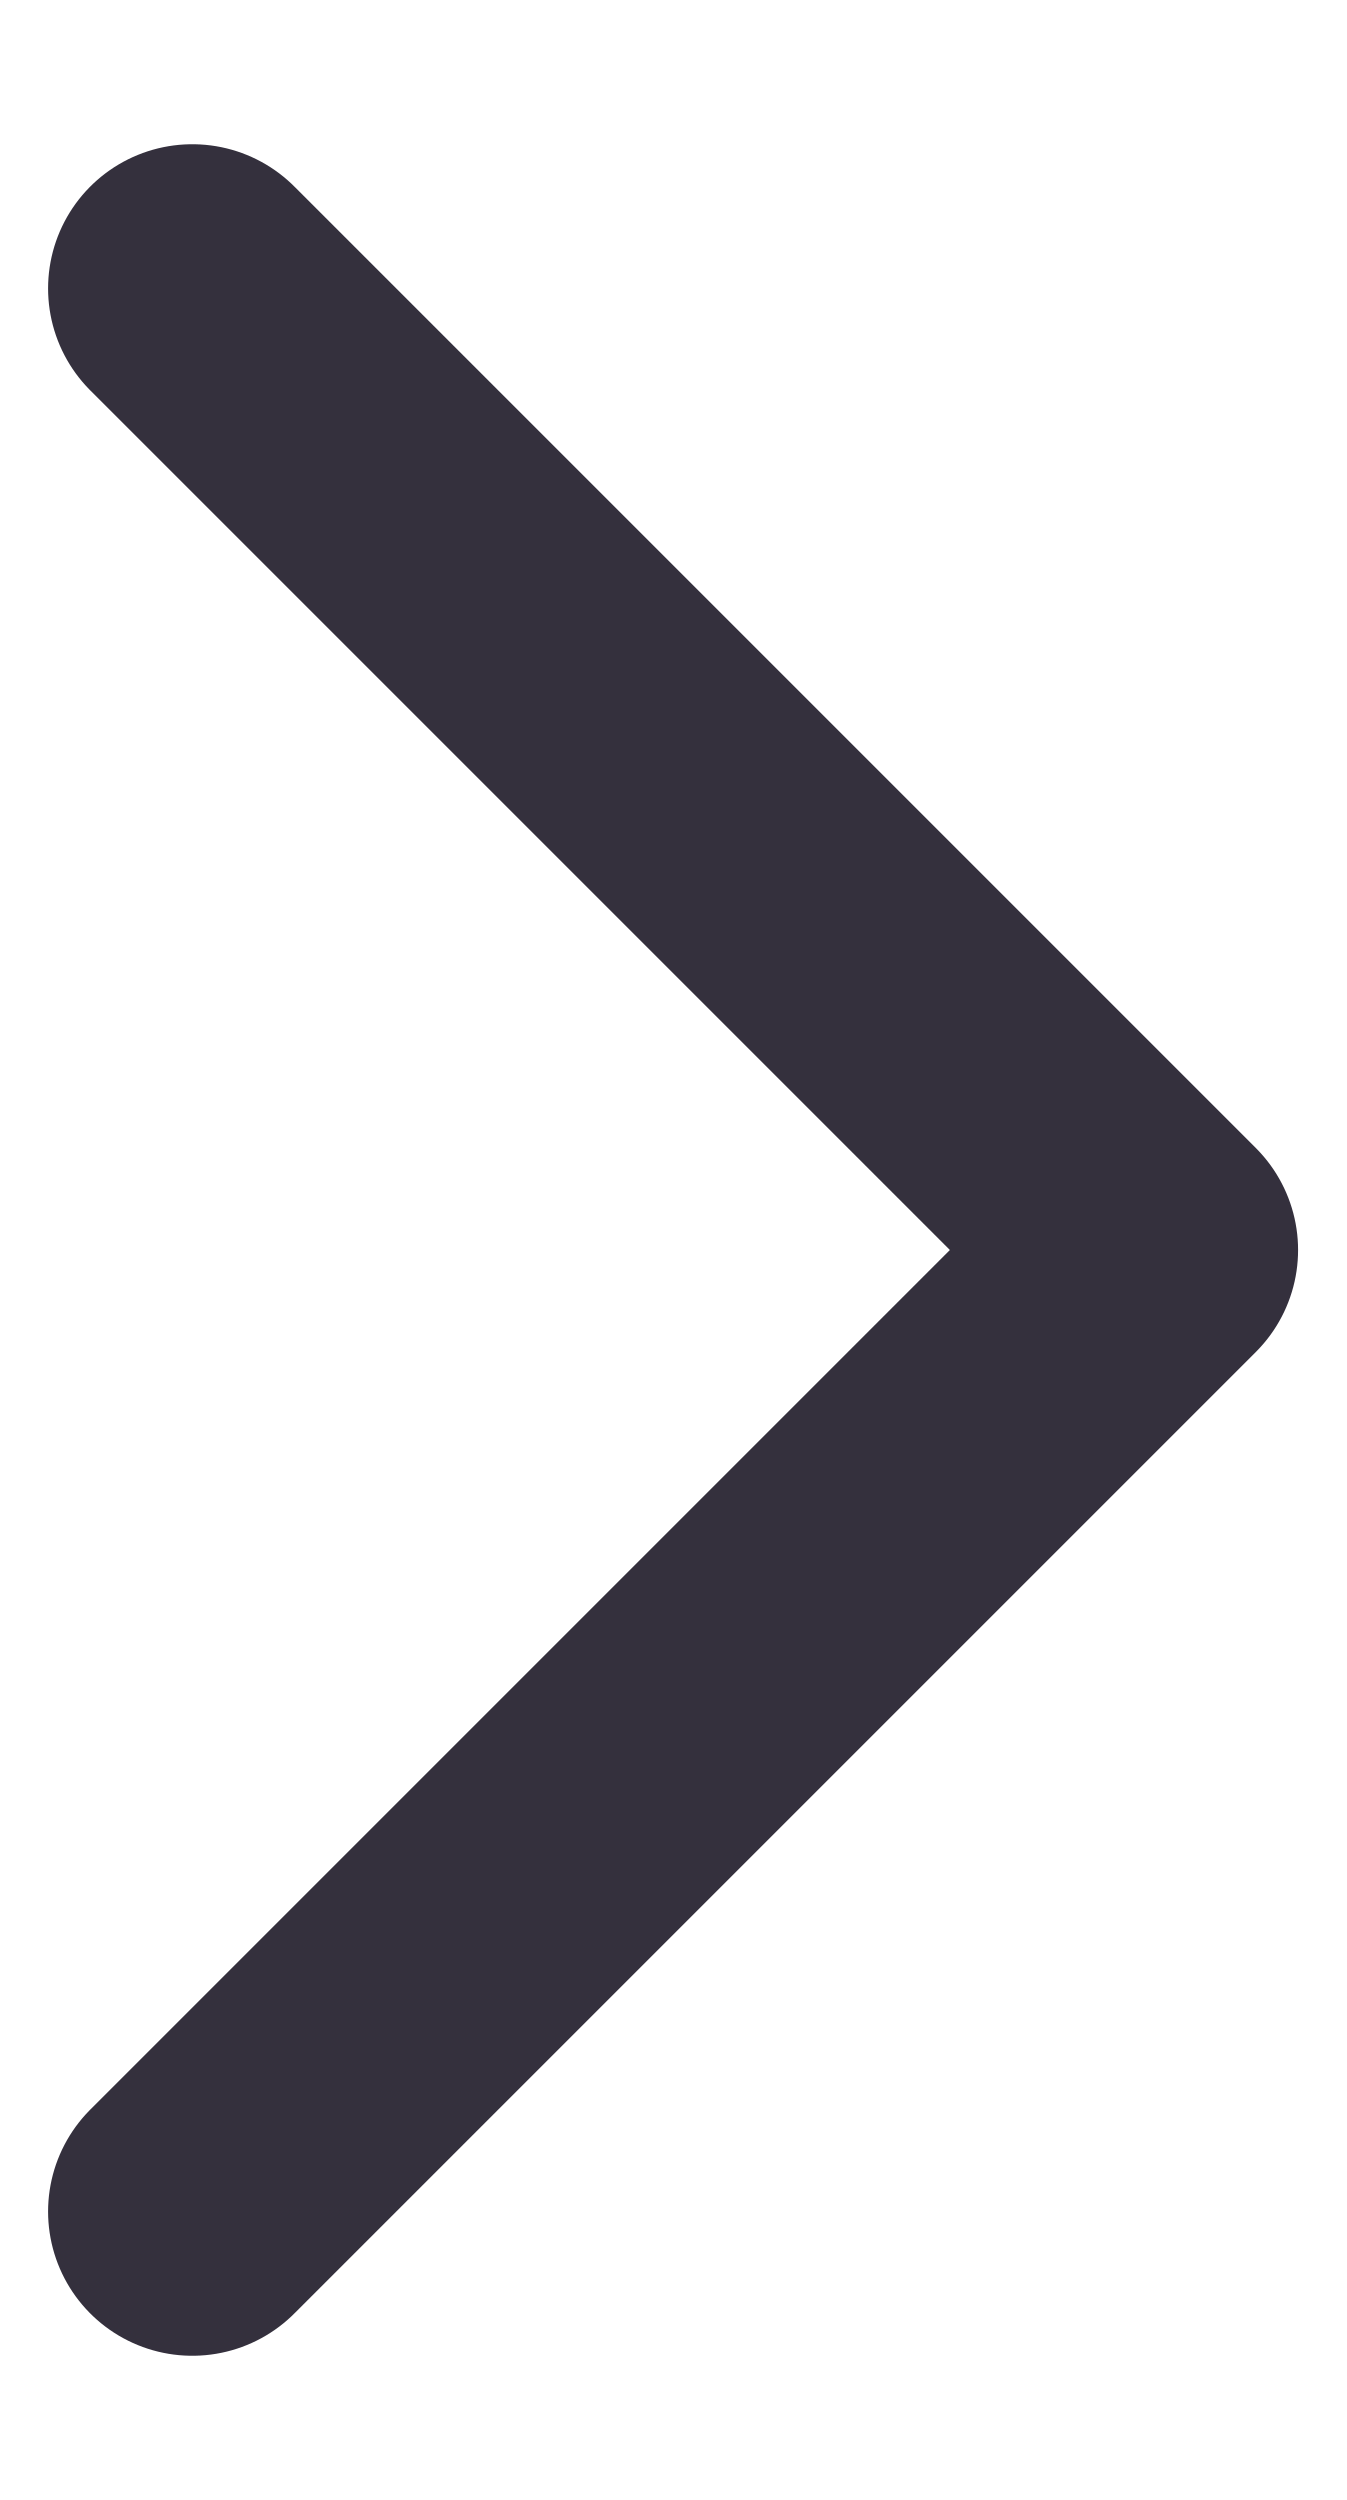
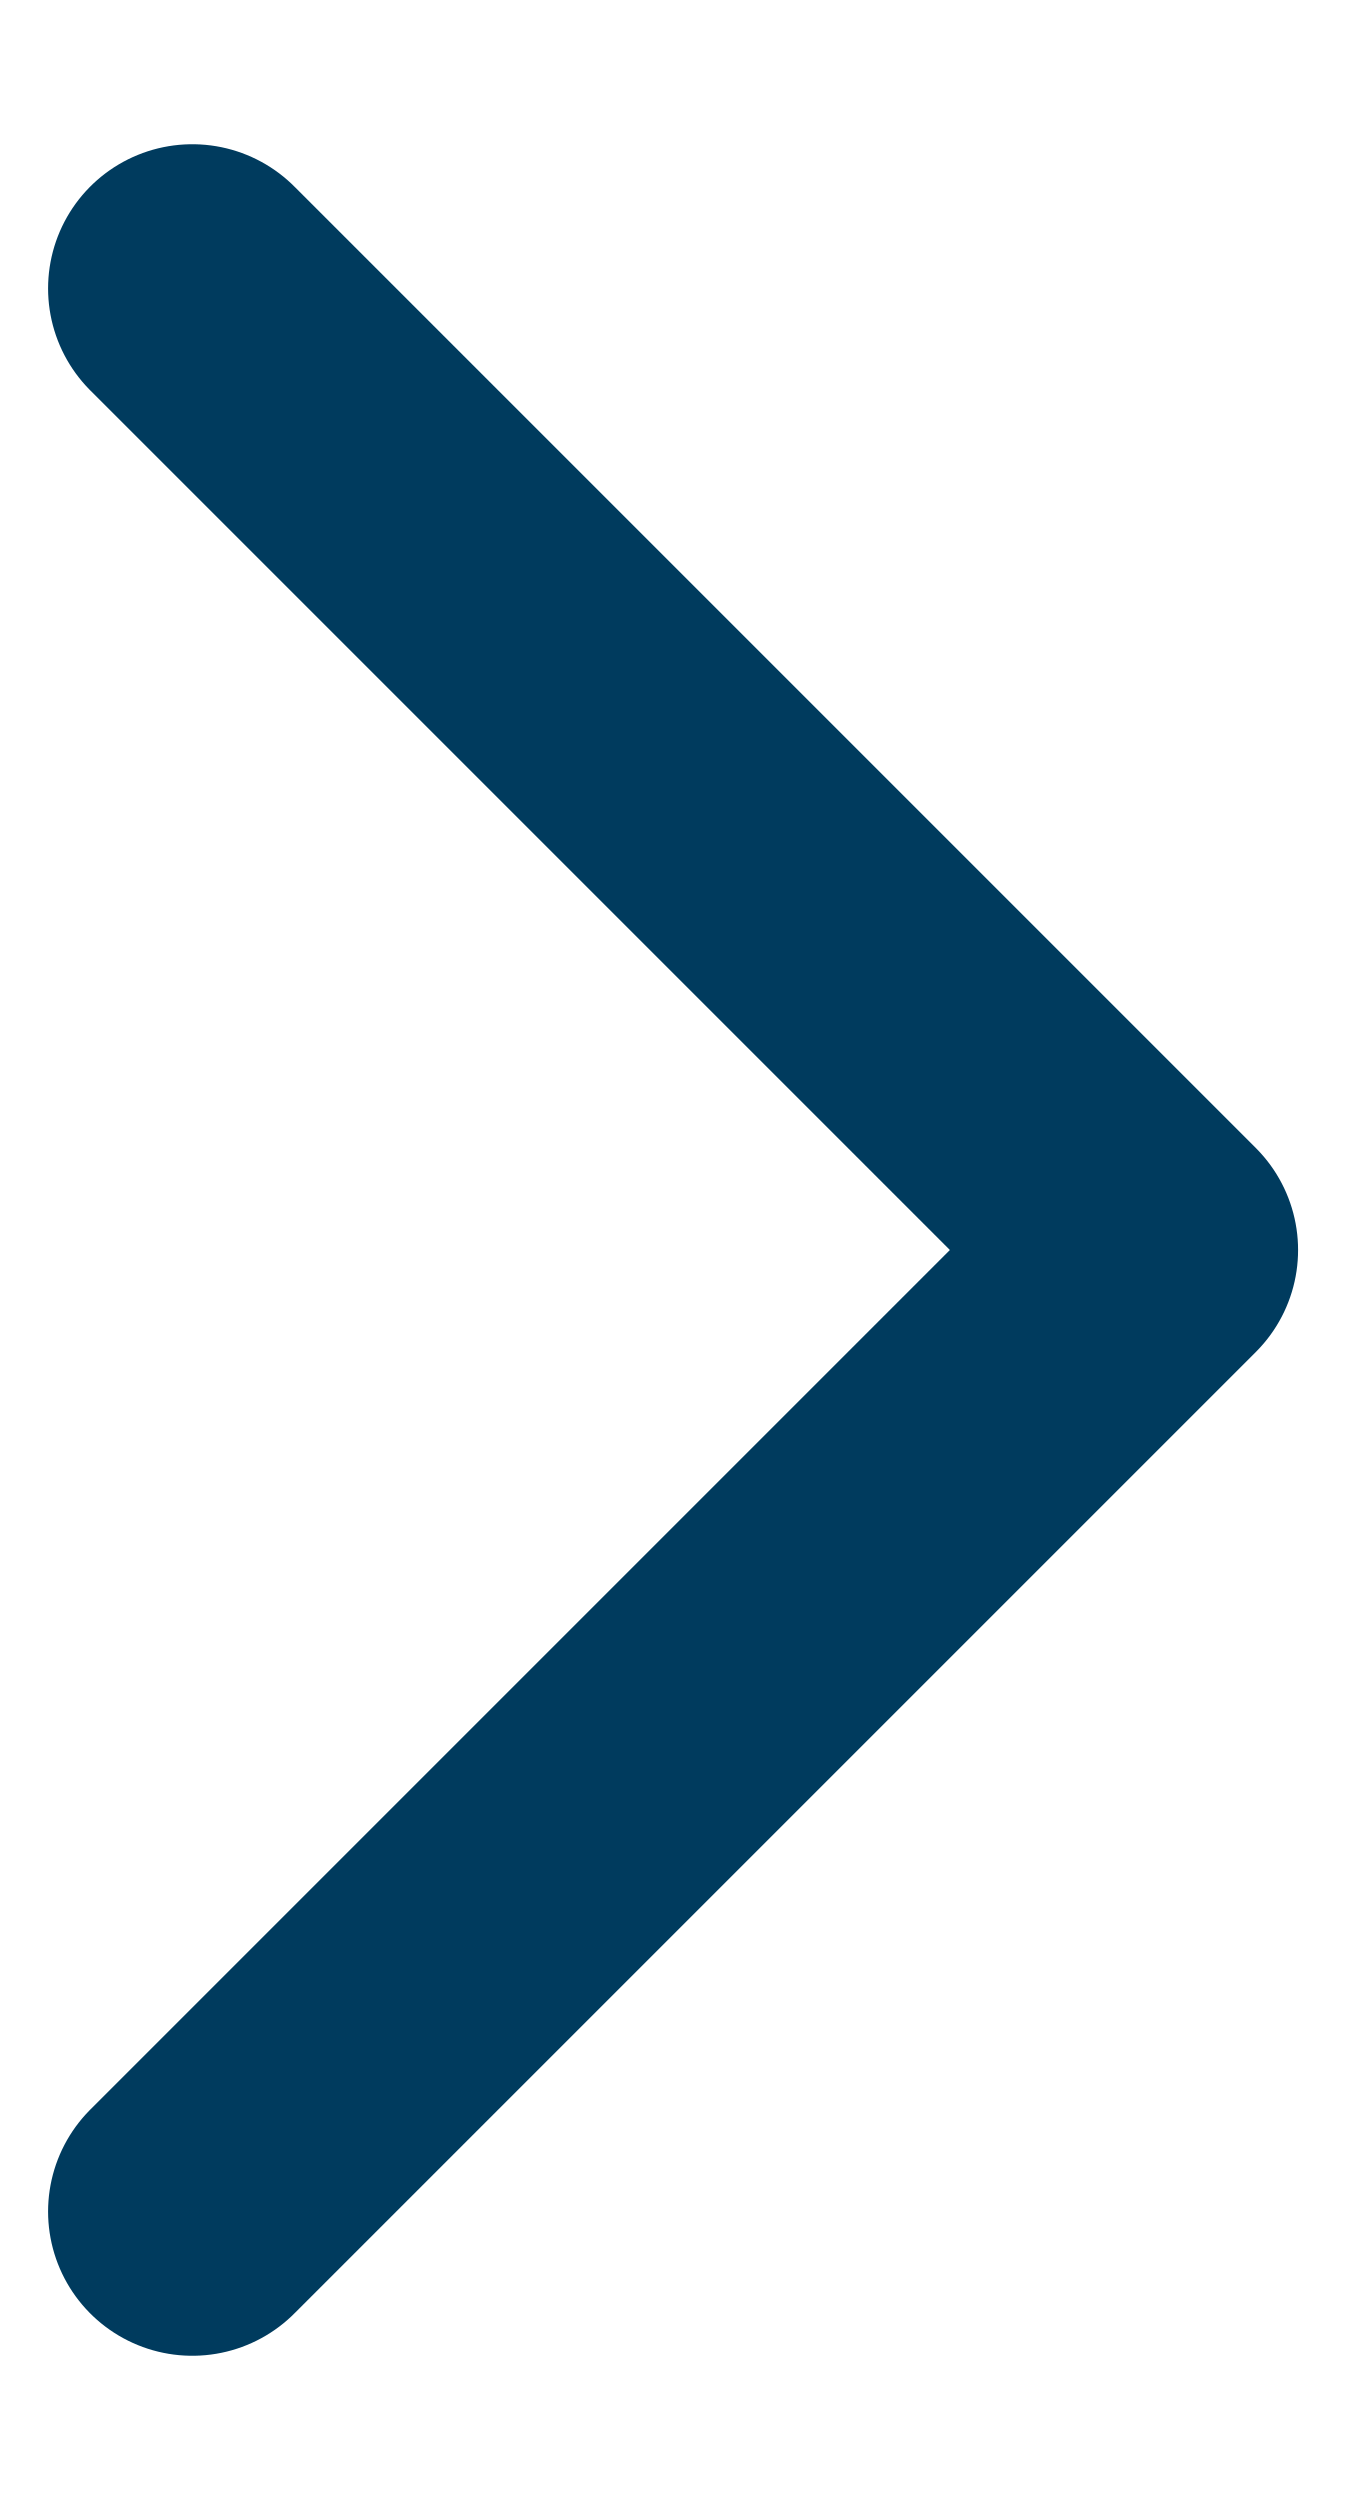
<svg xmlns="http://www.w3.org/2000/svg" width="7" height="13" viewBox="0 0 7 13" fill="none">
-   <path d="M1 11.5L6 6.5L1 1.5" stroke="#34303D" stroke-width="1.5" stroke-linecap="round" stroke-linejoin="round" />
+   <path d="M1 11.5L6 6.5L1 1.5" stroke="#003b5e" stroke-width="1.5" stroke-linecap="round" stroke-linejoin="round" />
</svg>
